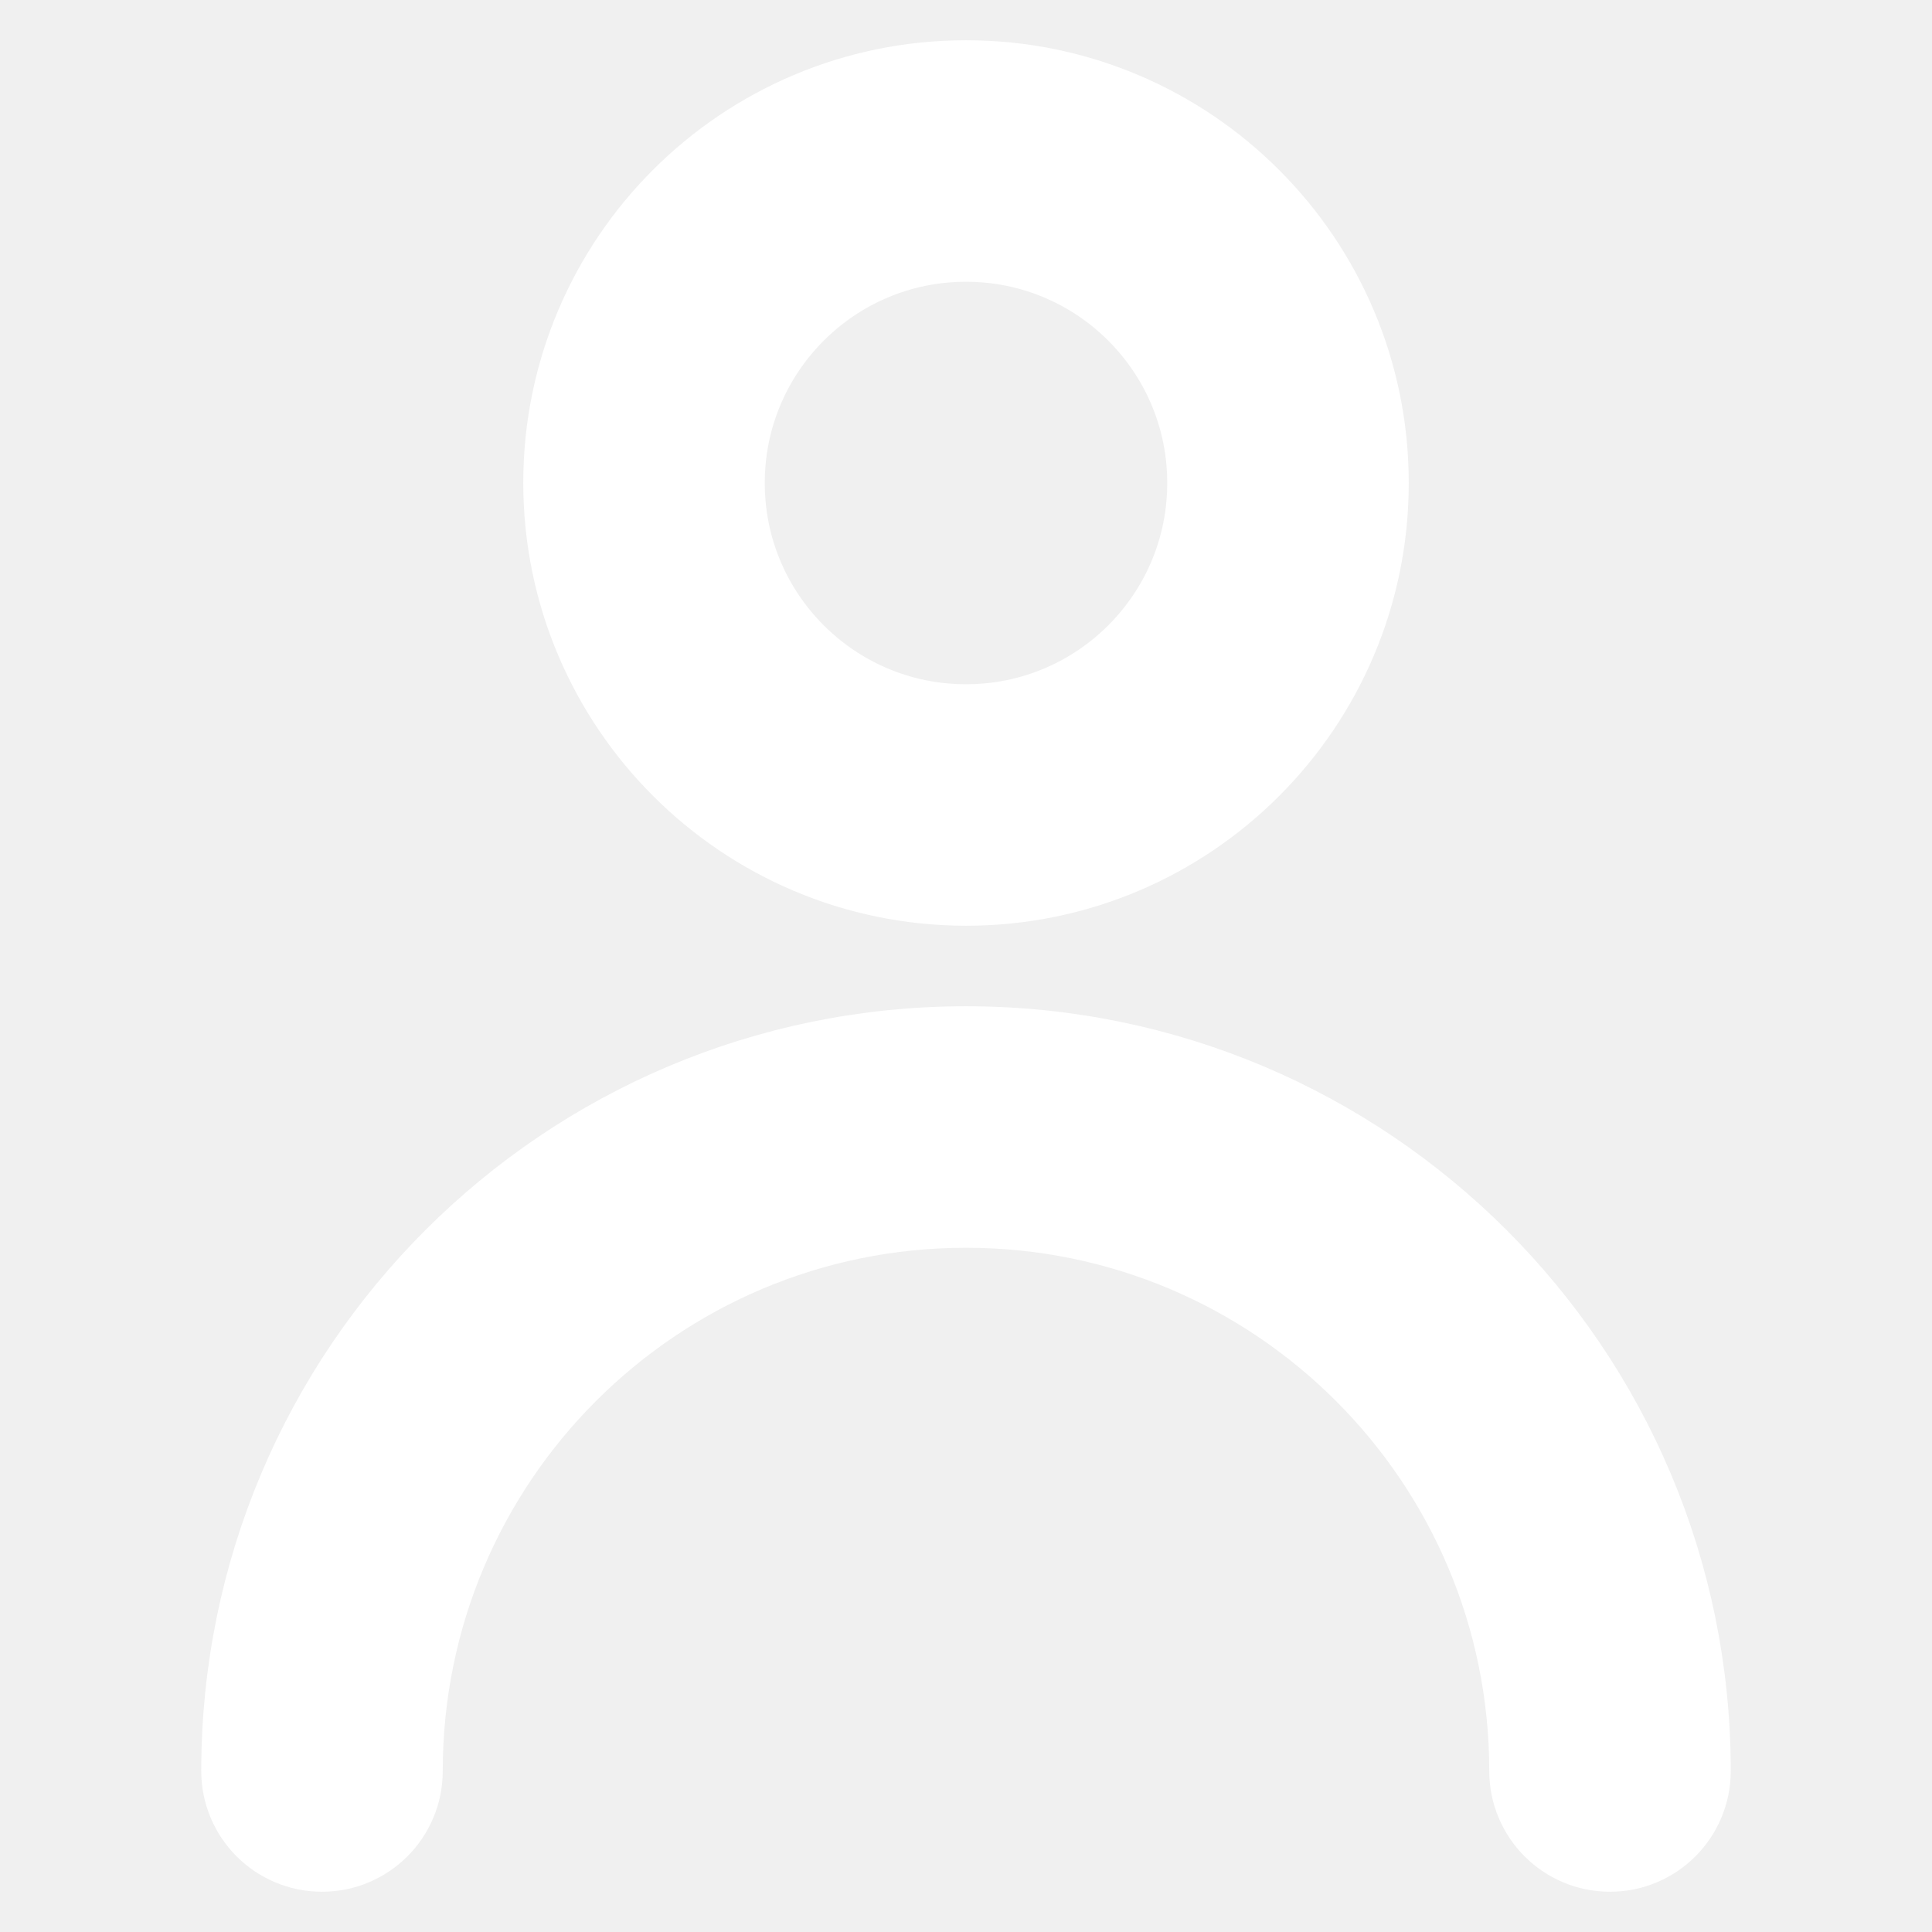
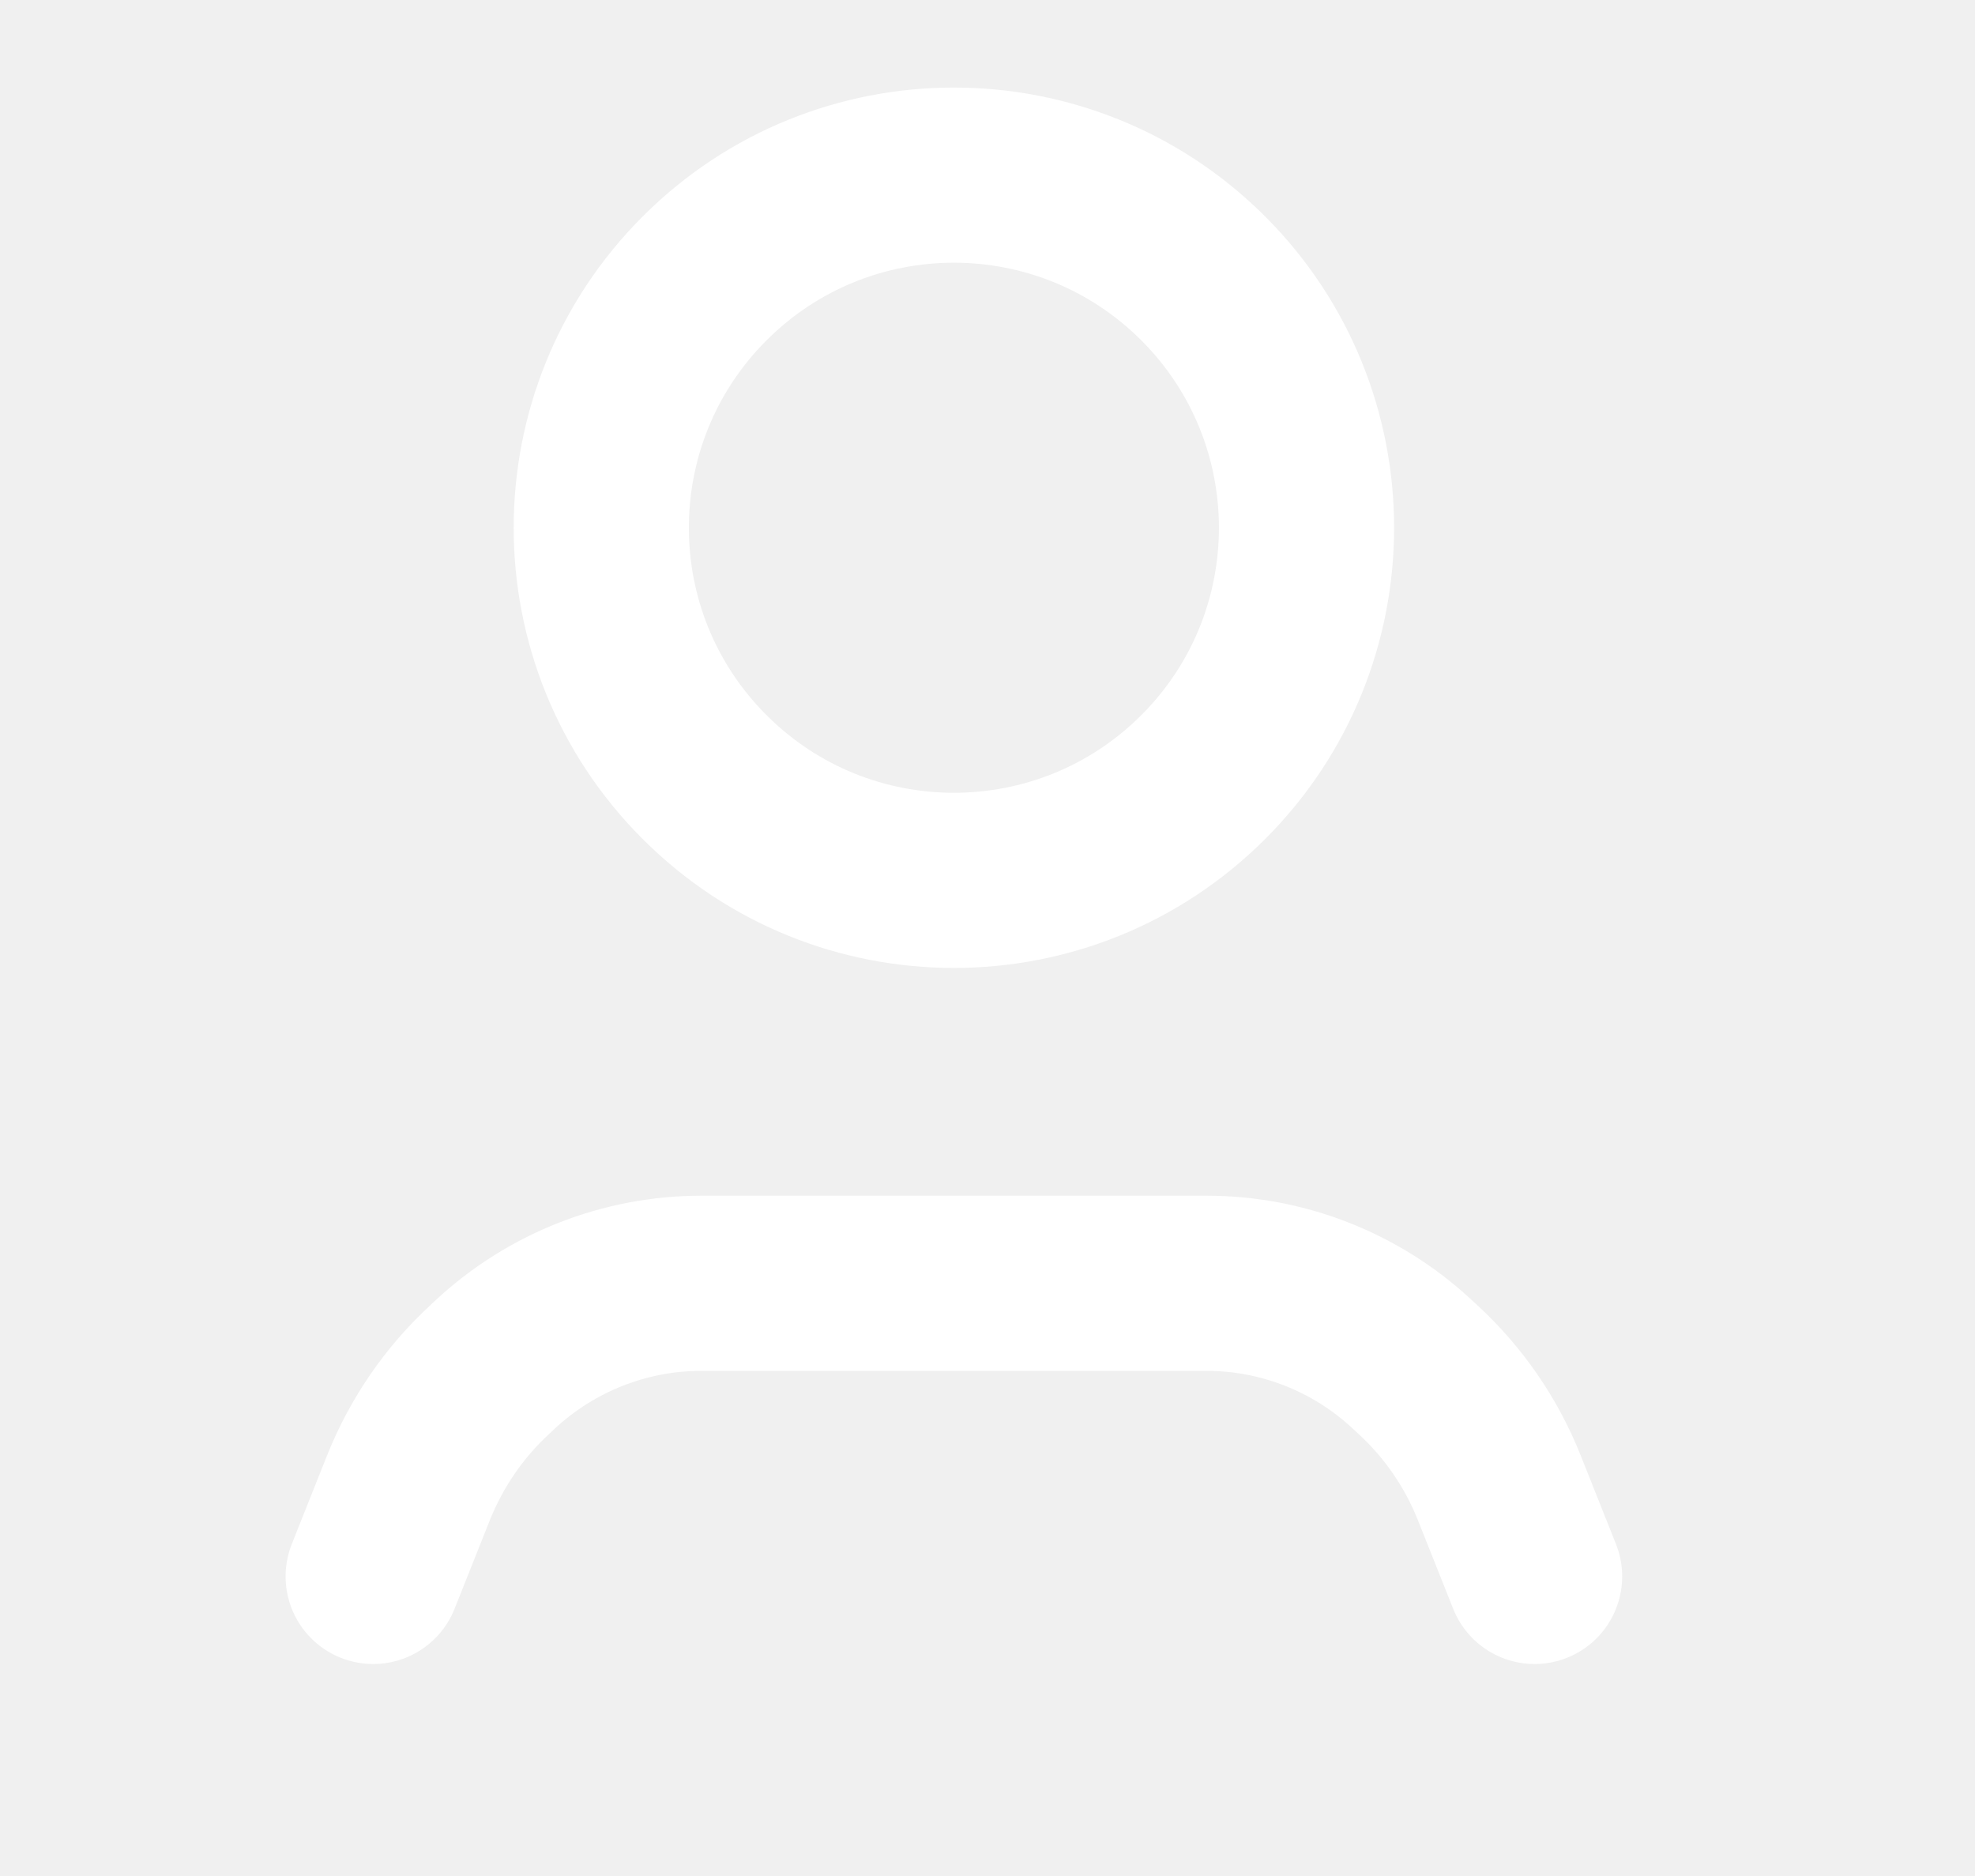
- <svg xmlns="http://www.w3.org/2000/svg" fill="#ffffff" width="19px" height="19px" viewBox="0 0 24.00 24.00" stroke="#ffffff" transform="rotate(0)">
-   <g id="SVGRepo_bgCarrier" stroke-width="0" />
-   <g id="SVGRepo_tracerCarrier" stroke-linecap="round" stroke-linejoin="round" stroke="#CCCCCC" stroke-width="0.528" />
-   <g id="SVGRepo_iconCarrier">
-     <path d="M12,11A5,5,0,1,0,7,6,5.006,5.006,0,0,0,12,11Zm0-8A3,3,0,1,1,9,6,3,3,0,0,1,12,3ZM3,22a9,9,0,0,1,18,0,1,1,0,0,1-2,0A7,7,0,0,0,5,22a1,1,0,0,1-2,0Z" />
-   </g>
+ <svg xmlns="http://www.w3.org/2000/svg" width="20" height="19" viewBox="0 0 20 19" fill="none">
+   <path d="M15.54 15.966L15.183 15.069C15.002 14.614 14.722 14.206 14.362 13.874L14.297 13.814C13.732 13.289 12.989 12.997 12.218 12.997H7.102C6.331 12.997 5.588 13.289 5.022 13.812L4.956 13.874C4.597 14.206 4.318 14.614 4.136 15.069L3.779 15.966" stroke="white" stroke-width="1.774" stroke-linecap="round" stroke-linejoin="round" />
+   <path d="M12.185 2.82C13.579 4.215 13.579 6.476 12.185 7.87C10.79 9.265 8.529 9.265 7.135 7.87C5.74 6.476 5.74 4.215 7.135 2.82C8.529 1.425 10.79 1.425 12.185 2.82" stroke="white" stroke-width="1.774" stroke-linecap="round" stroke-linejoin="round" />
</svg>
